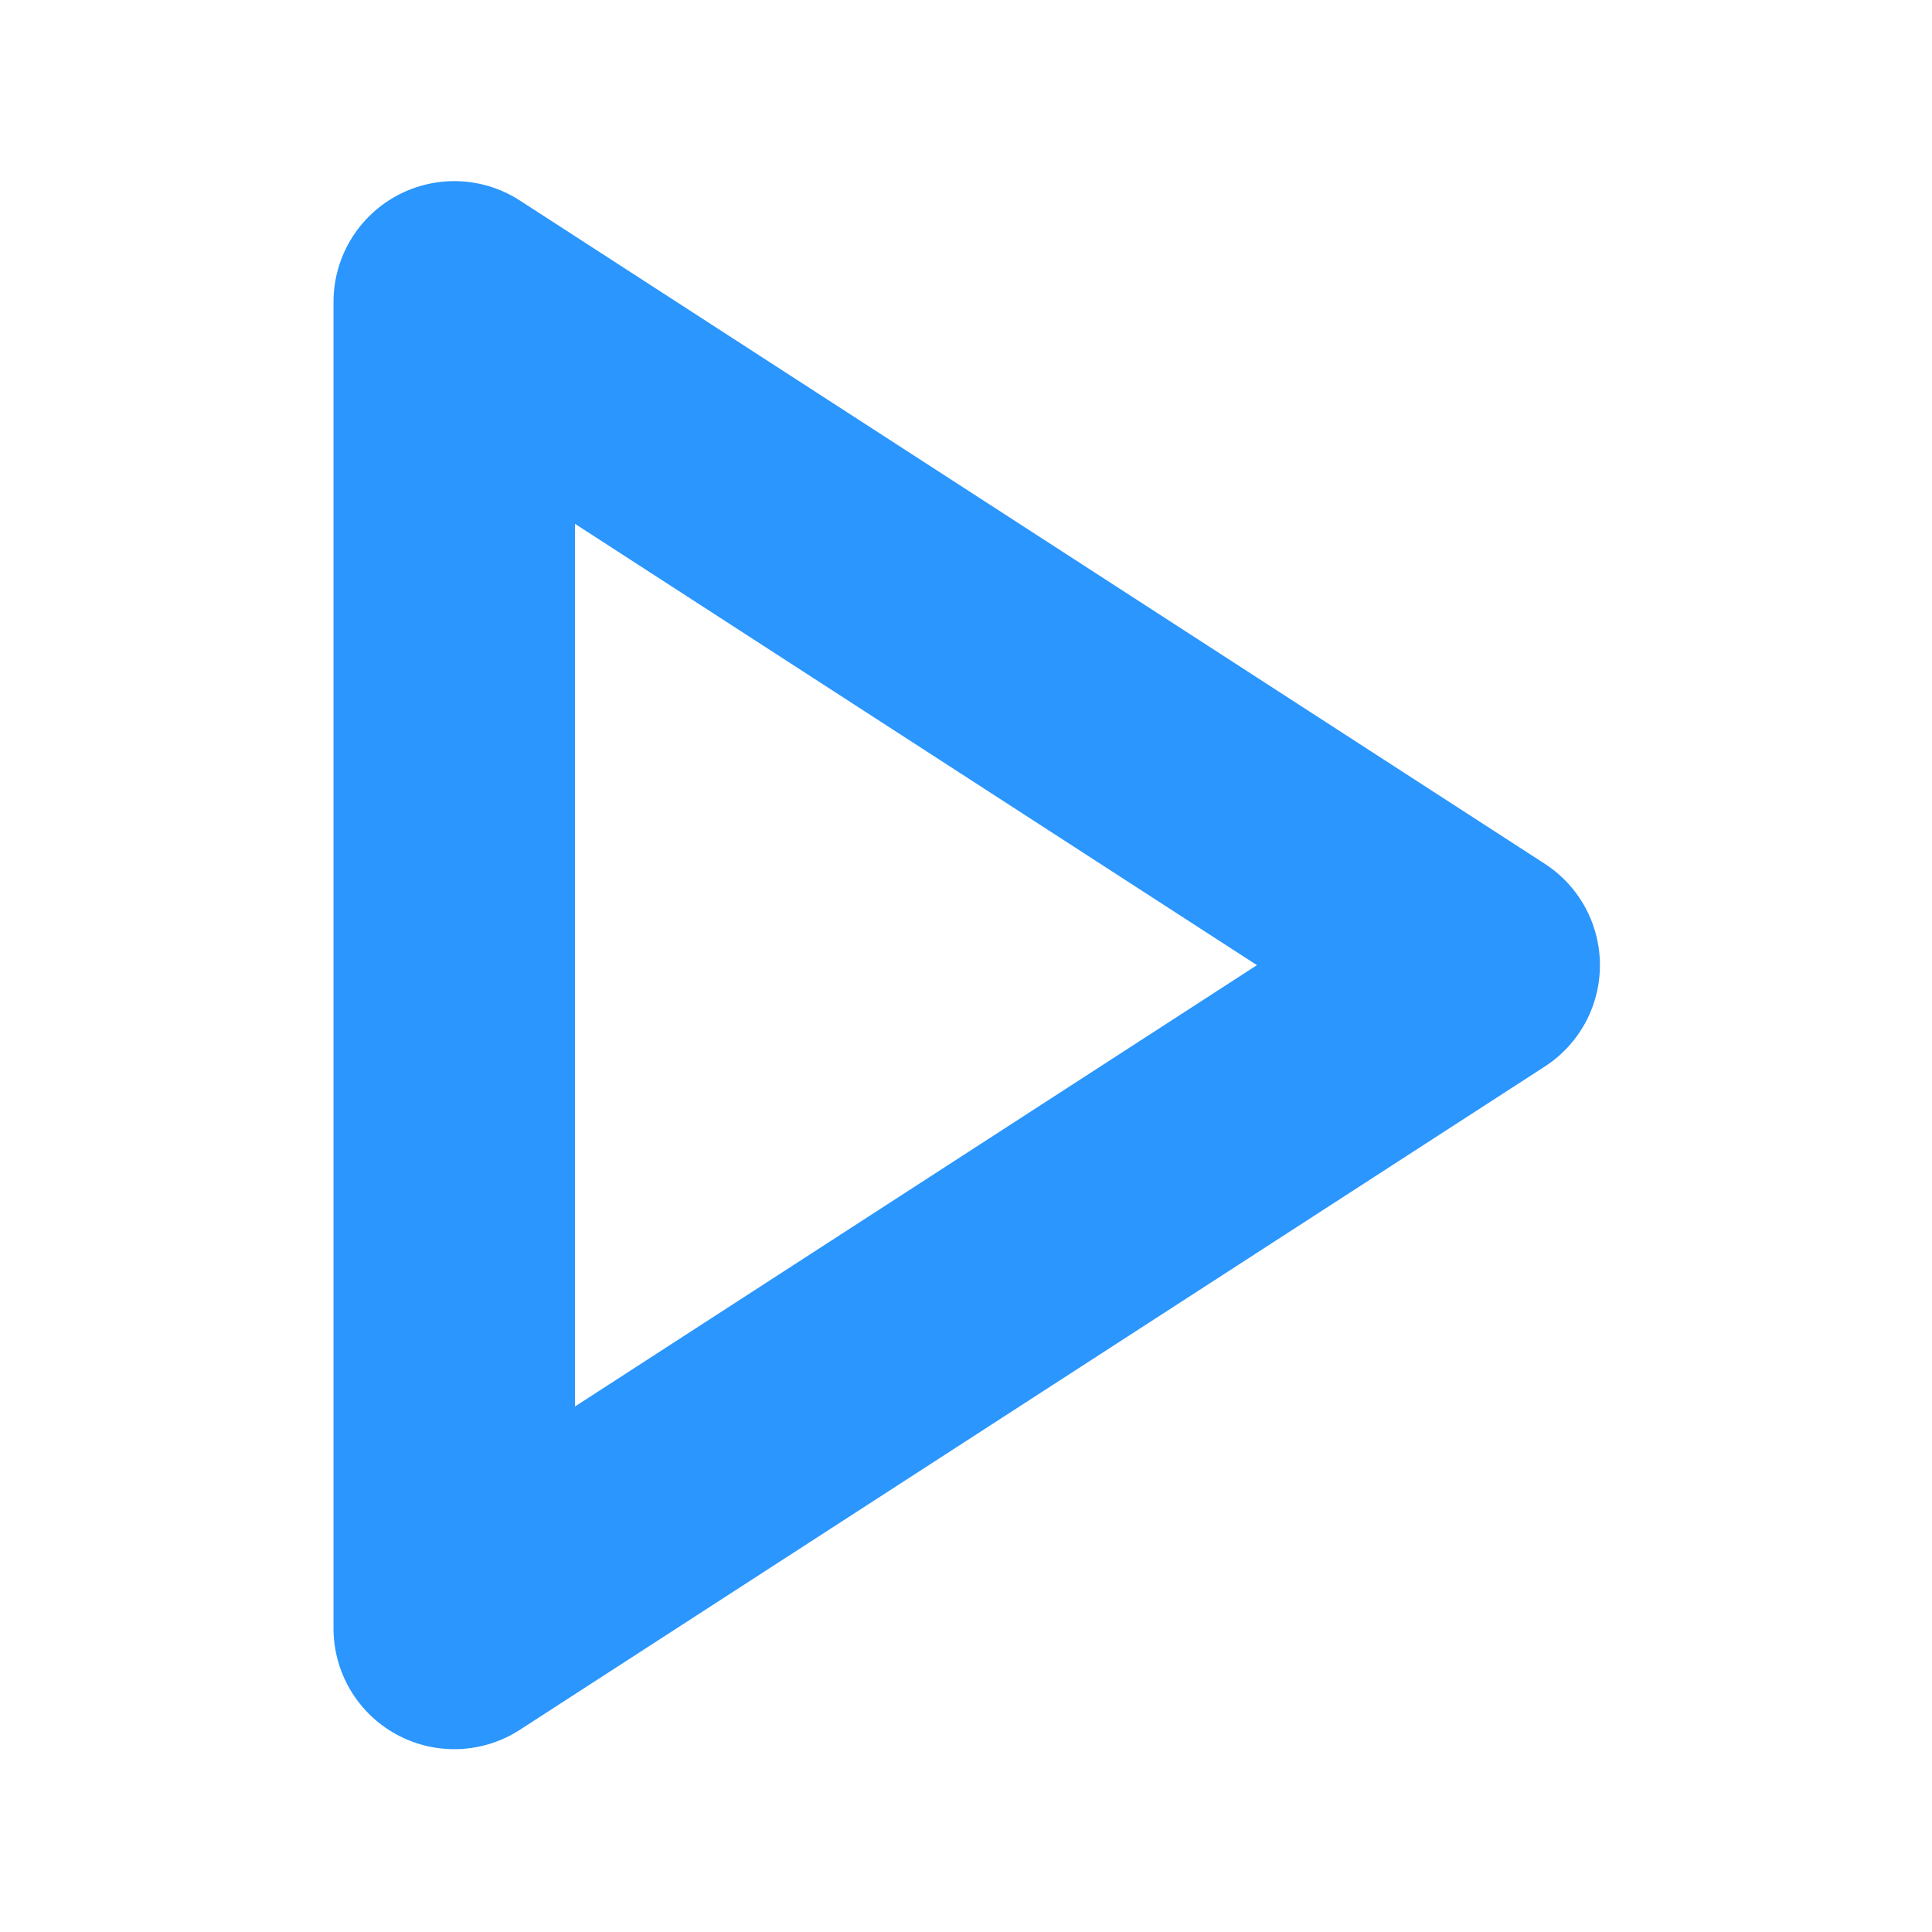
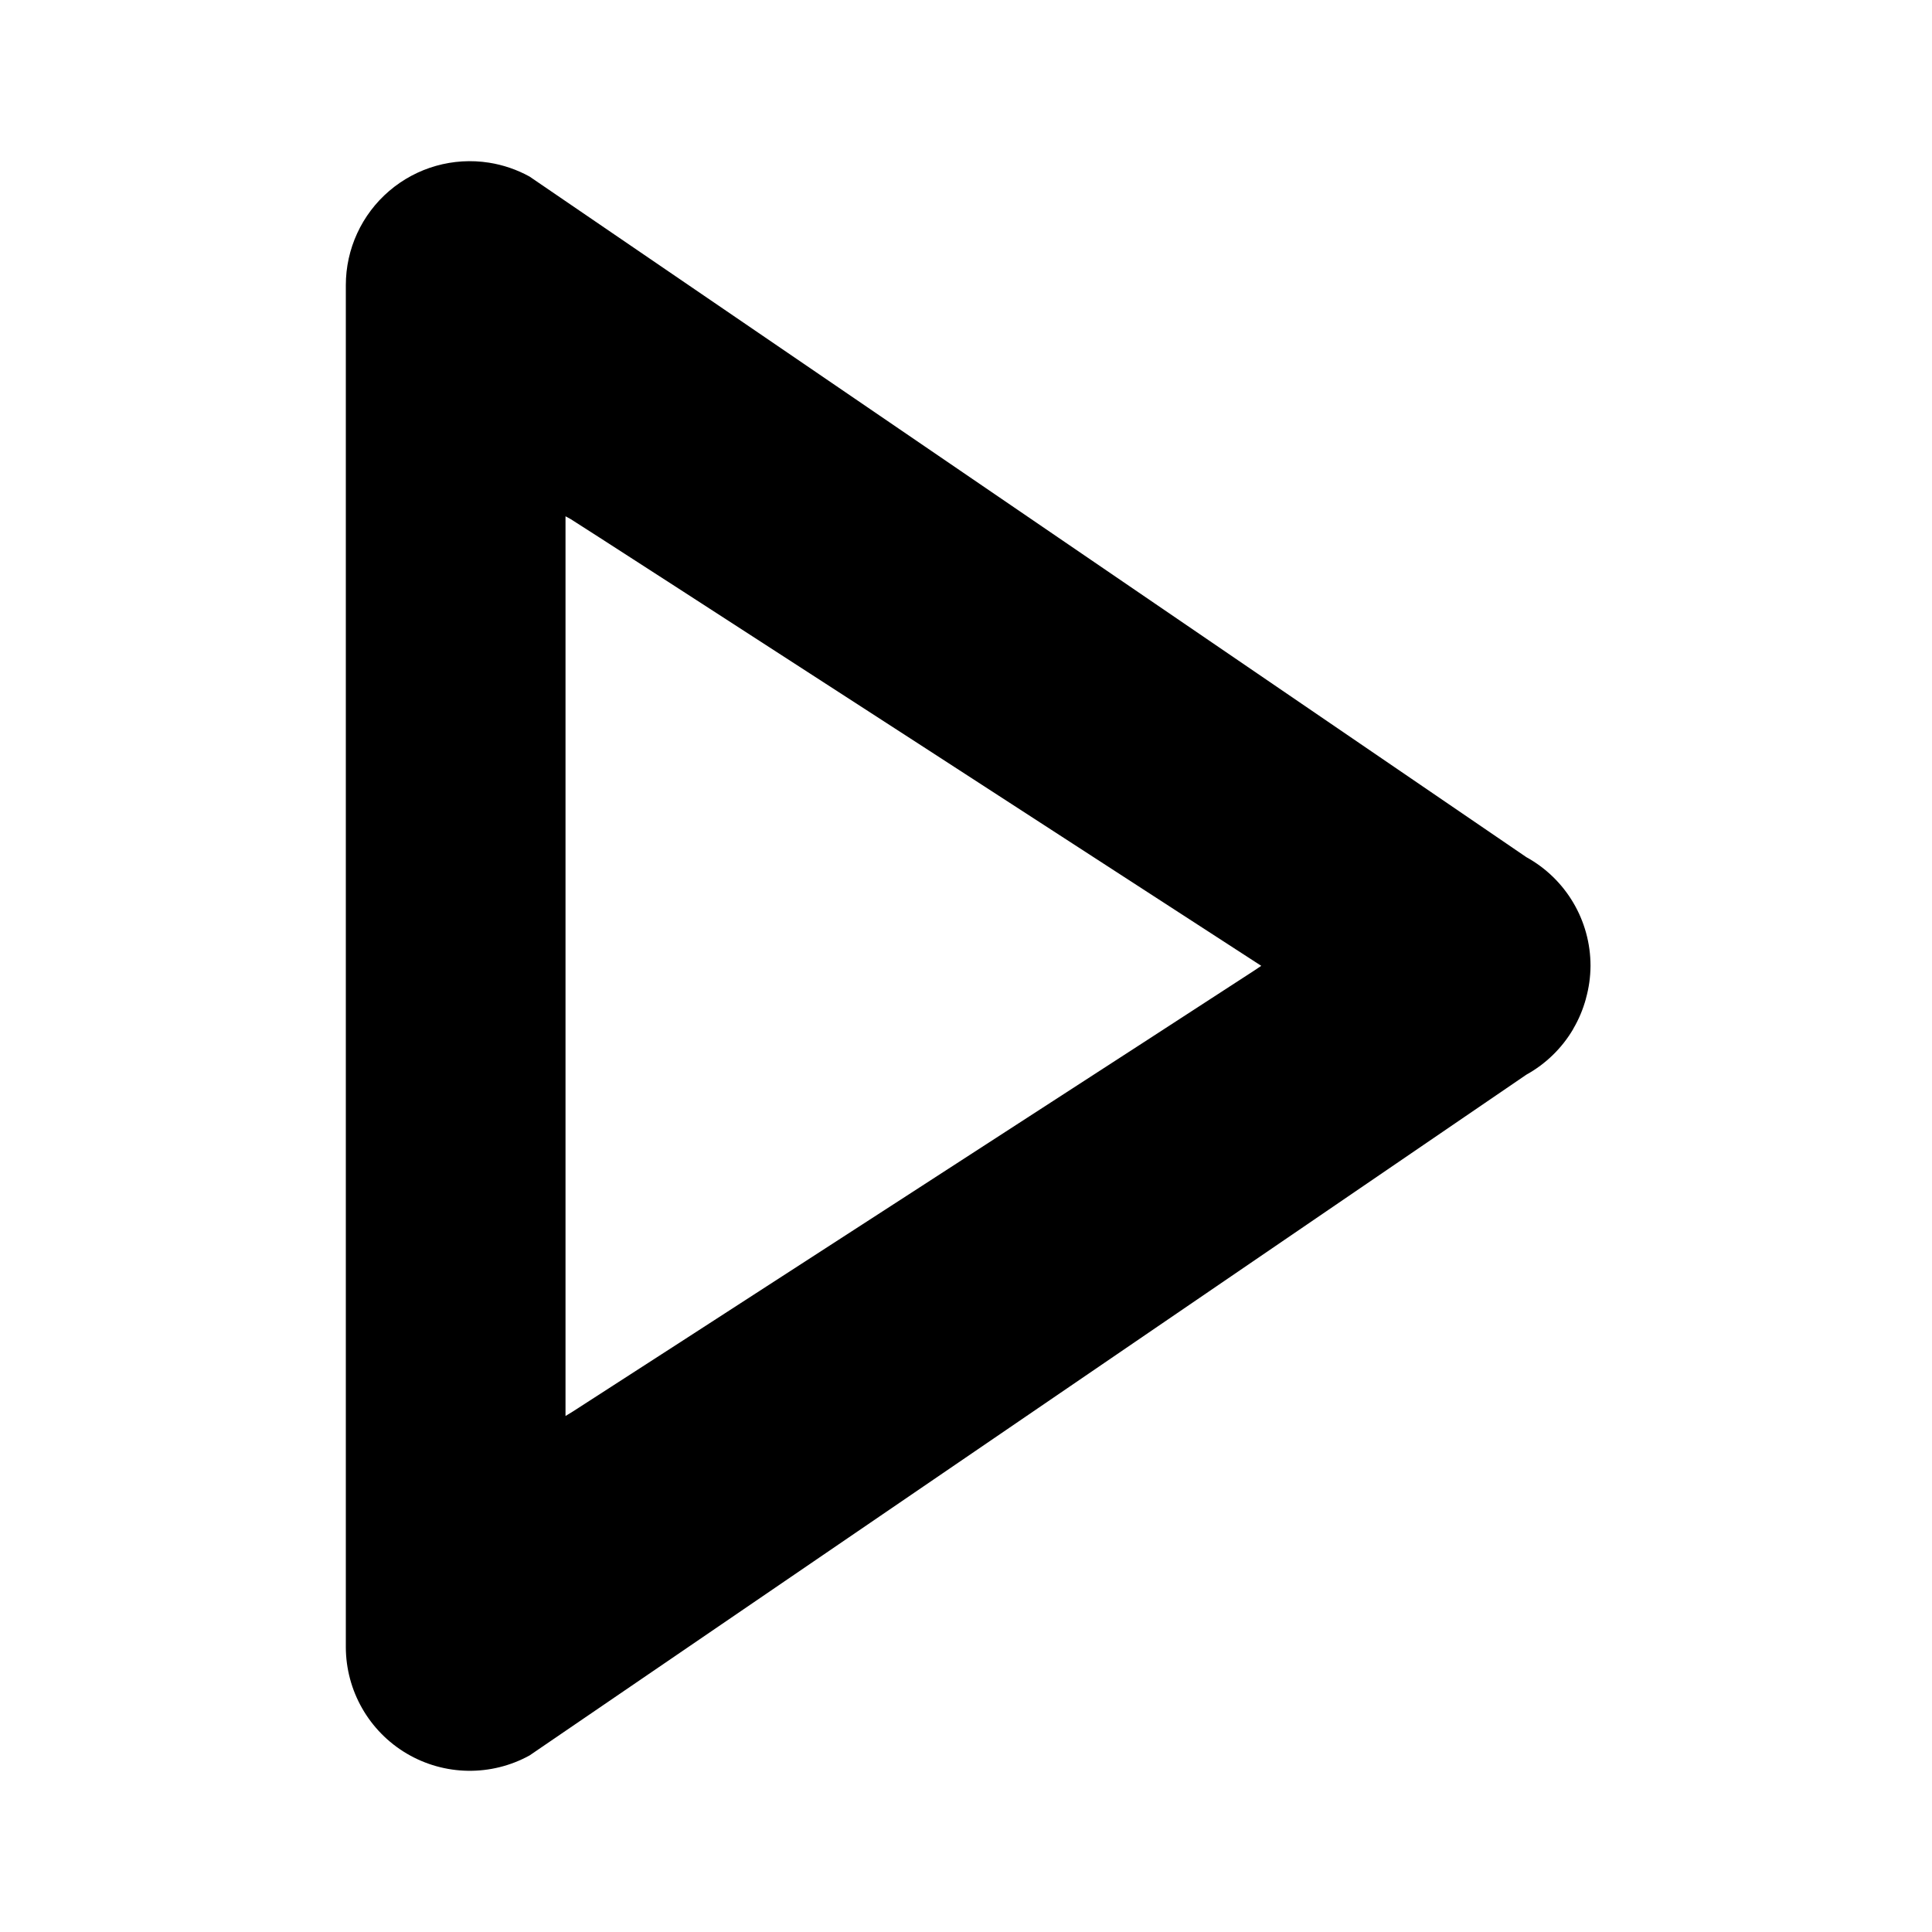
- <svg xmlns="http://www.w3.org/2000/svg" viewBox="0 0 32 32" version="1.1" id="svg4">
-   <defs id="defs8" />
-   <path d="M 7.524,26.972 24.5,15.986 7.524,5 v 21.972" id="path2" style="fill:none;stroke:#2b96fd;stroke-width:4;stroke-linecap:round;stroke-linejoin:round" />
+ <svg xmlns="http://www.w3.org/2000/svg" viewBox="0 0 24 24">
+   <path d="M6.076 2.021a1.54 1.54 0 0 0-1.78 1.522v16.916a1.54 1.54 0 0 0 2.282 1.348l12.383-8.457a1.54 1.54 0 0 0 .582-.567v-.002c.07-.118.122-.244.158-.375v-.002c.037-.132.056-.267.057-.404v-.002a1.54 1.54 0 0 0-.797-1.35L6.578 2.193a1.54 1.54 0 0 0-.502-.172zm.95 4.393.064.035c.036.02 1.981 1.275 4.322 2.791l4.256 2.758-.088.059c-.147.1-8.368 5.42-8.465 5.478l-.09.055V6.414z" />
</svg>
